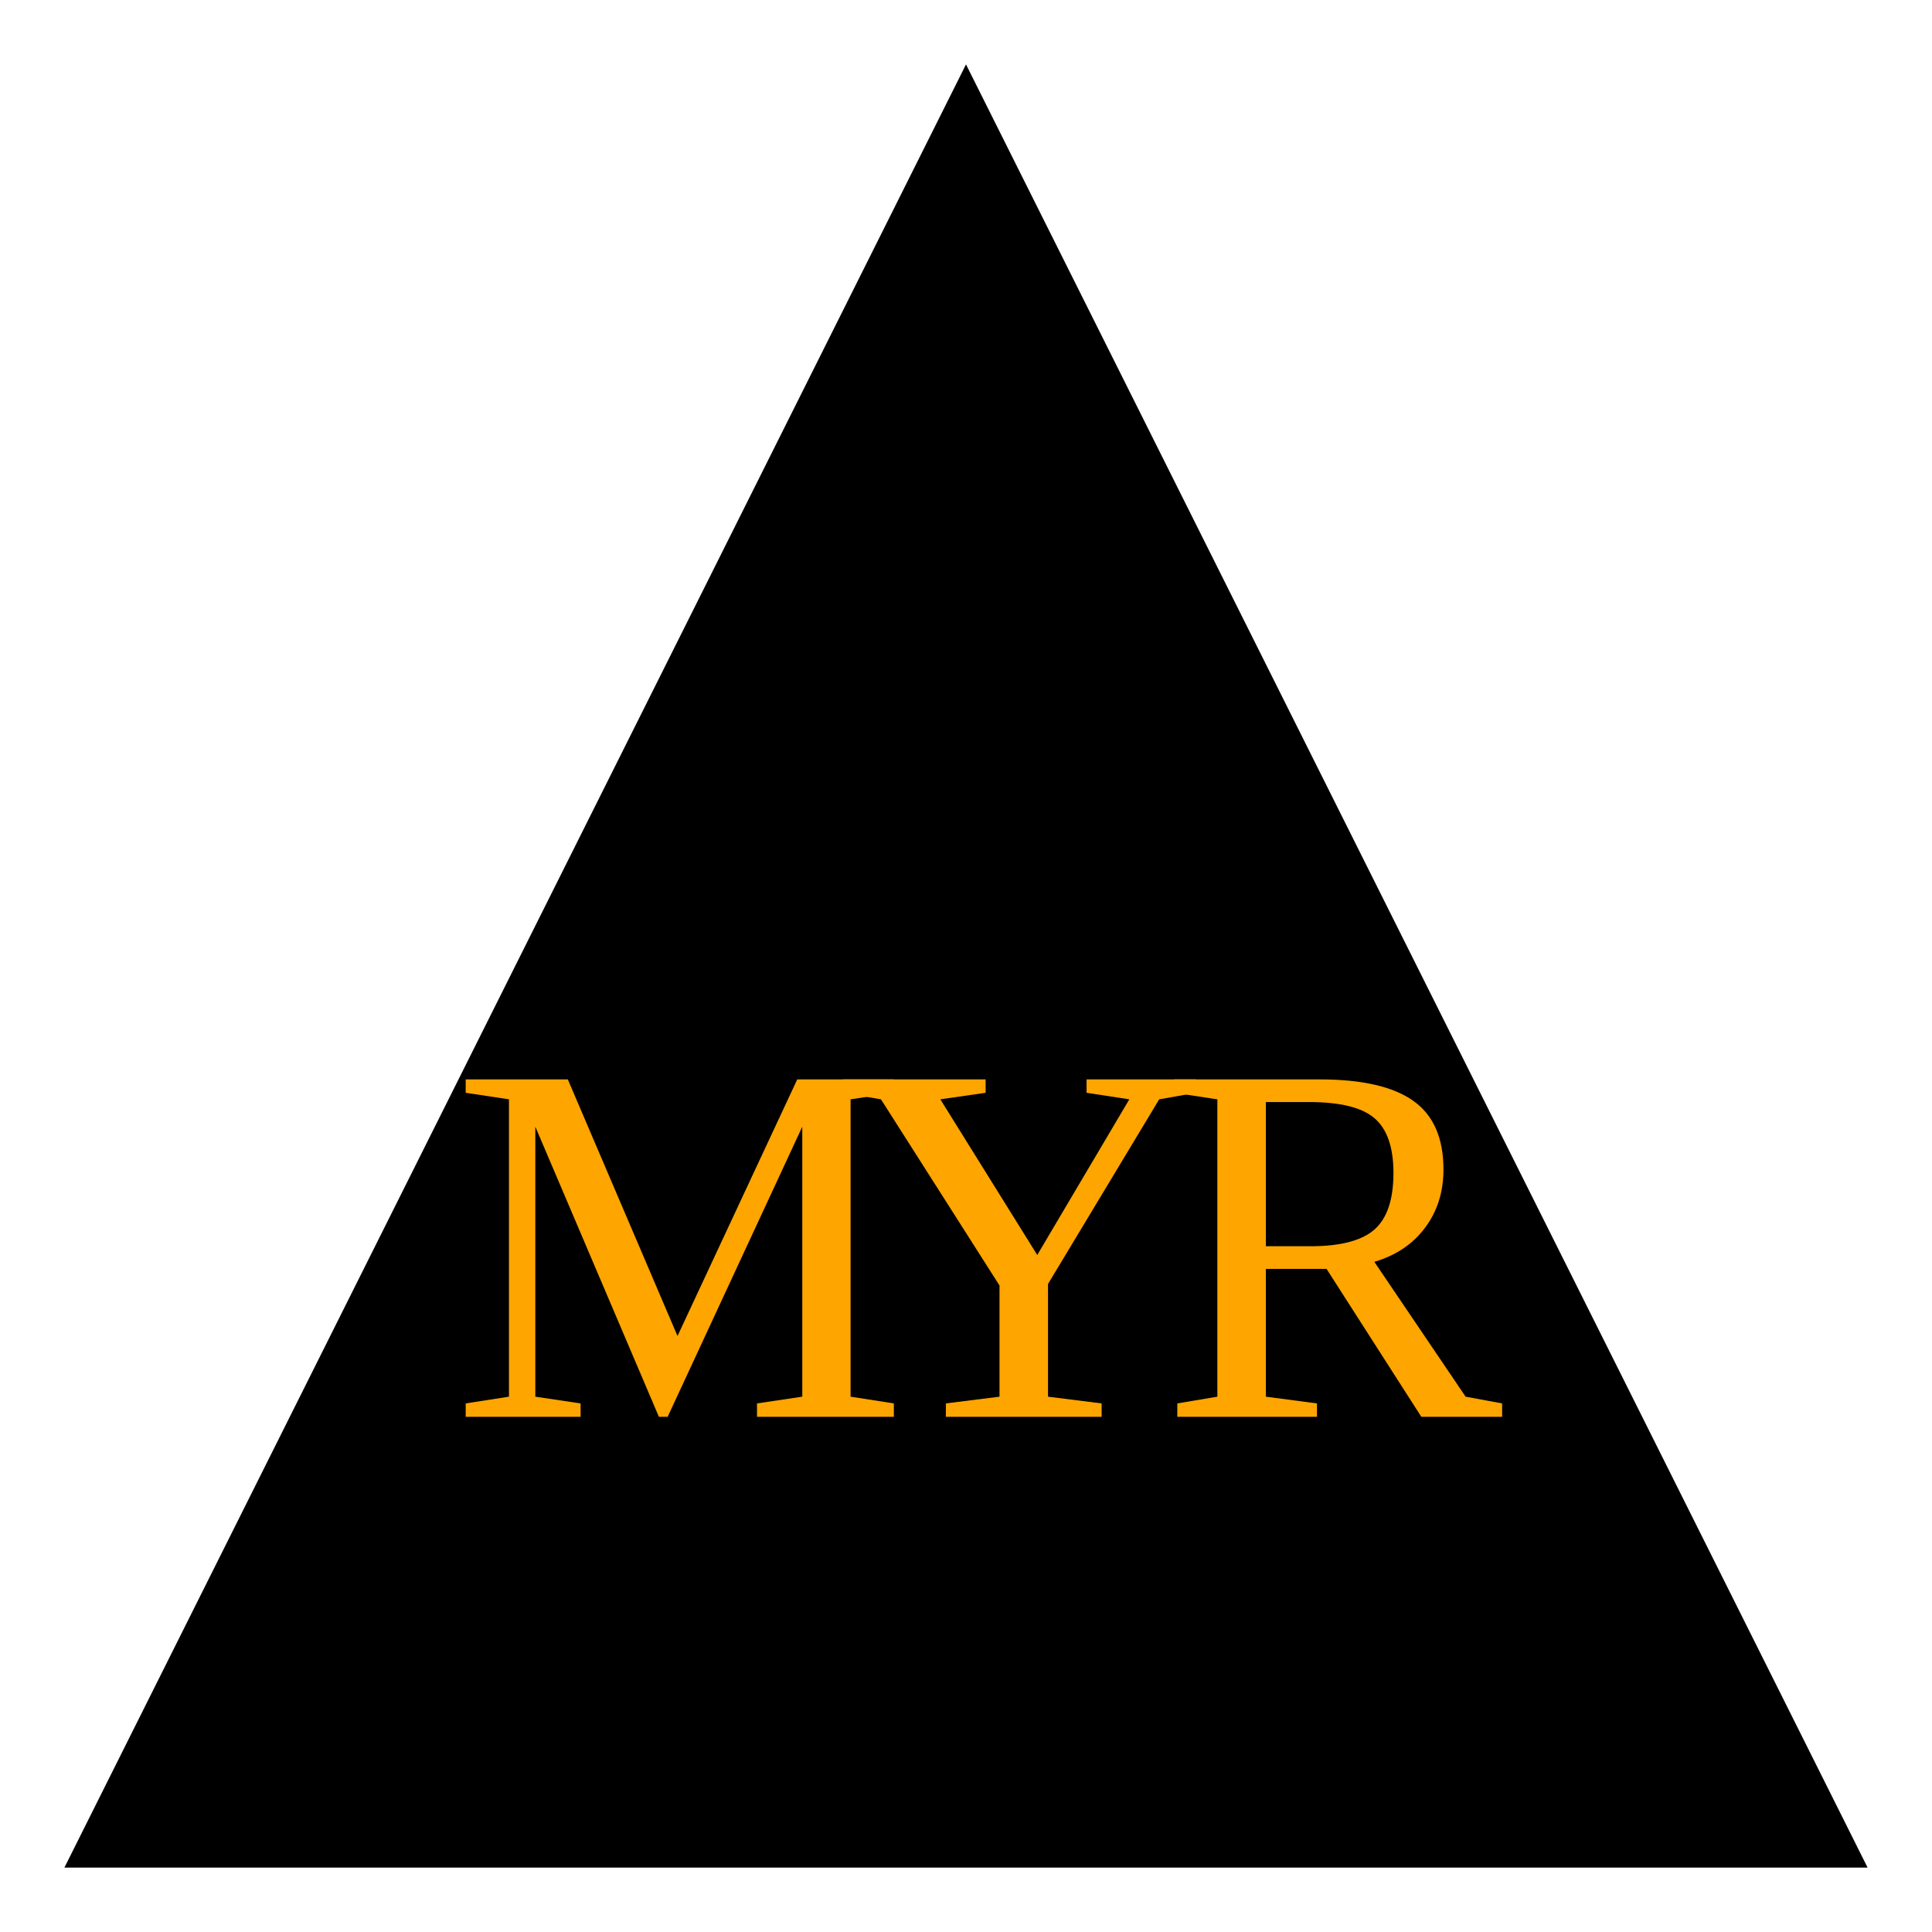
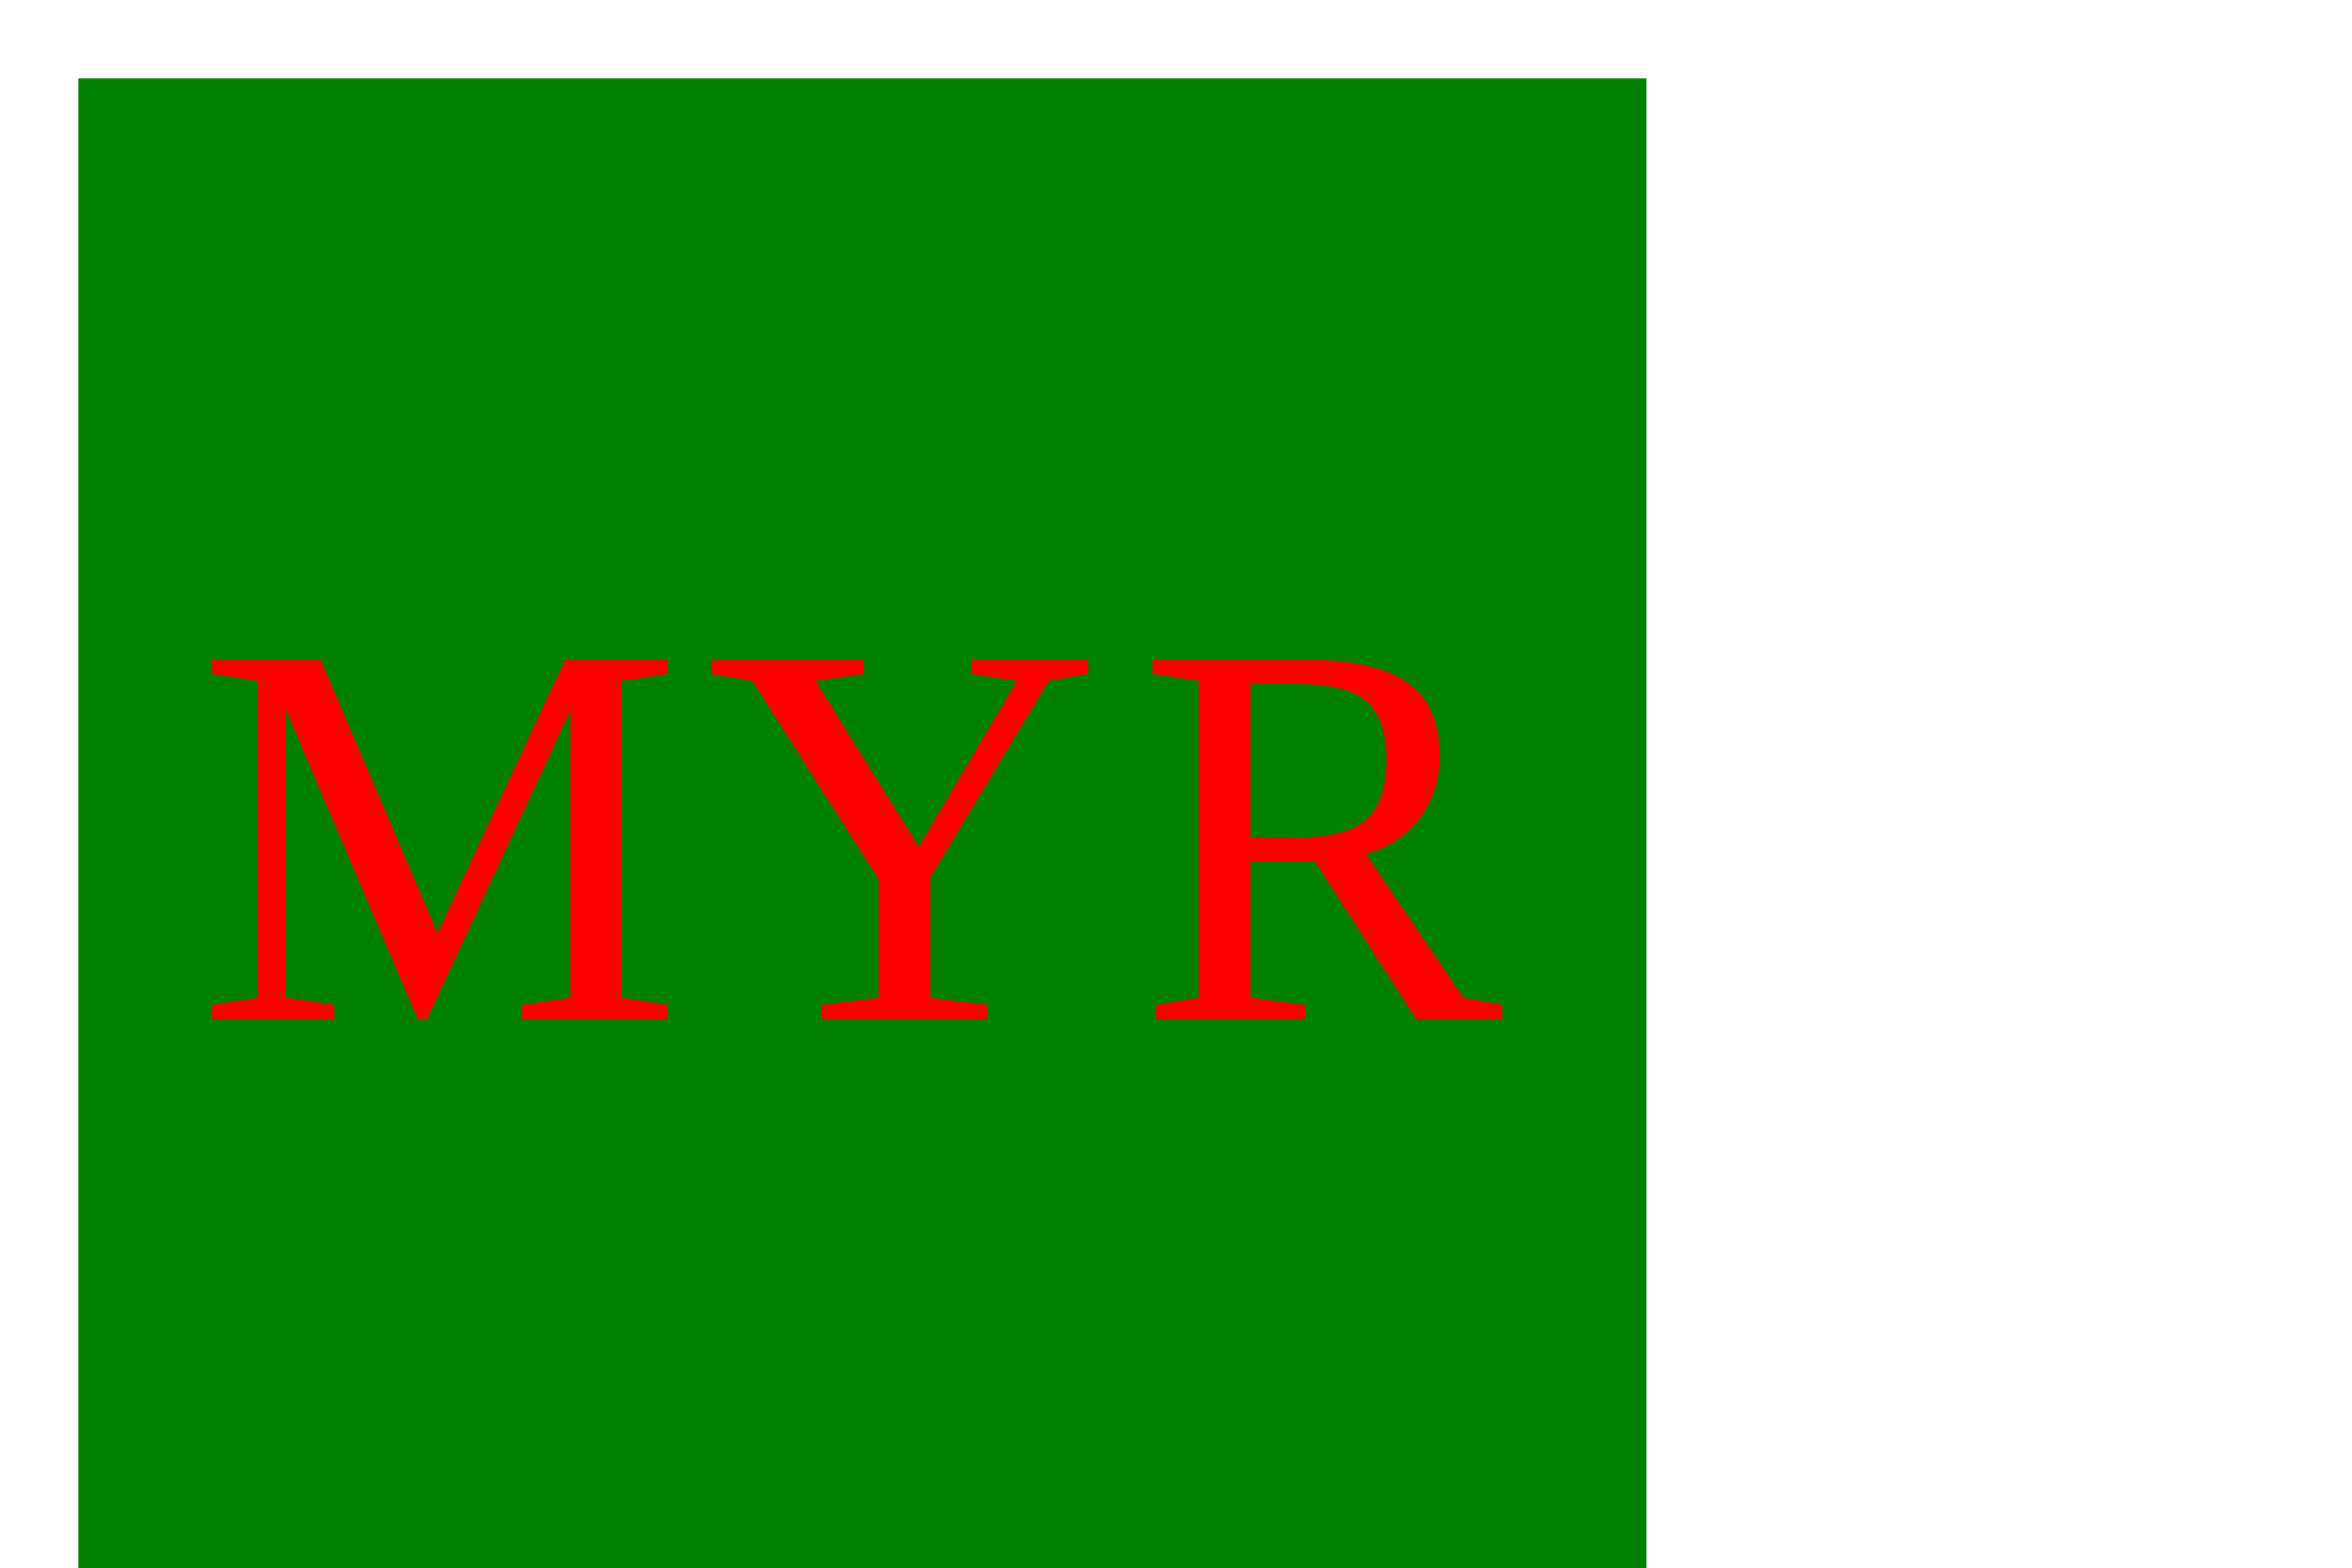
- <svg xmlns="http://www.w3.org/2000/svg" width="300" height="300">
-   <polygon points="150,10 290,290 10,290" fill="black" />
-   <text x="70" y="220" font-size="80" fill="orange">M</text>
-   <text x="130" y="220" font-size="80" fill="orange">Y</text>
-   <text x="180" y="220" font-size="80" fill="orange">R</text>
+ <svg xmlns="http://www.w3.org/2000/svg" width="300" height="200">
+   <rect x="10" y="10" width="200" height="200" fill="green" />
+   <text x="25" y="130" font-size="70" fill="red">M</text>
+   <text x="90" y="130" font-size="70" fill="red">Y</text>
+   <text x="145" y="130" font-size="70" fill="red">R</text>
</svg>
